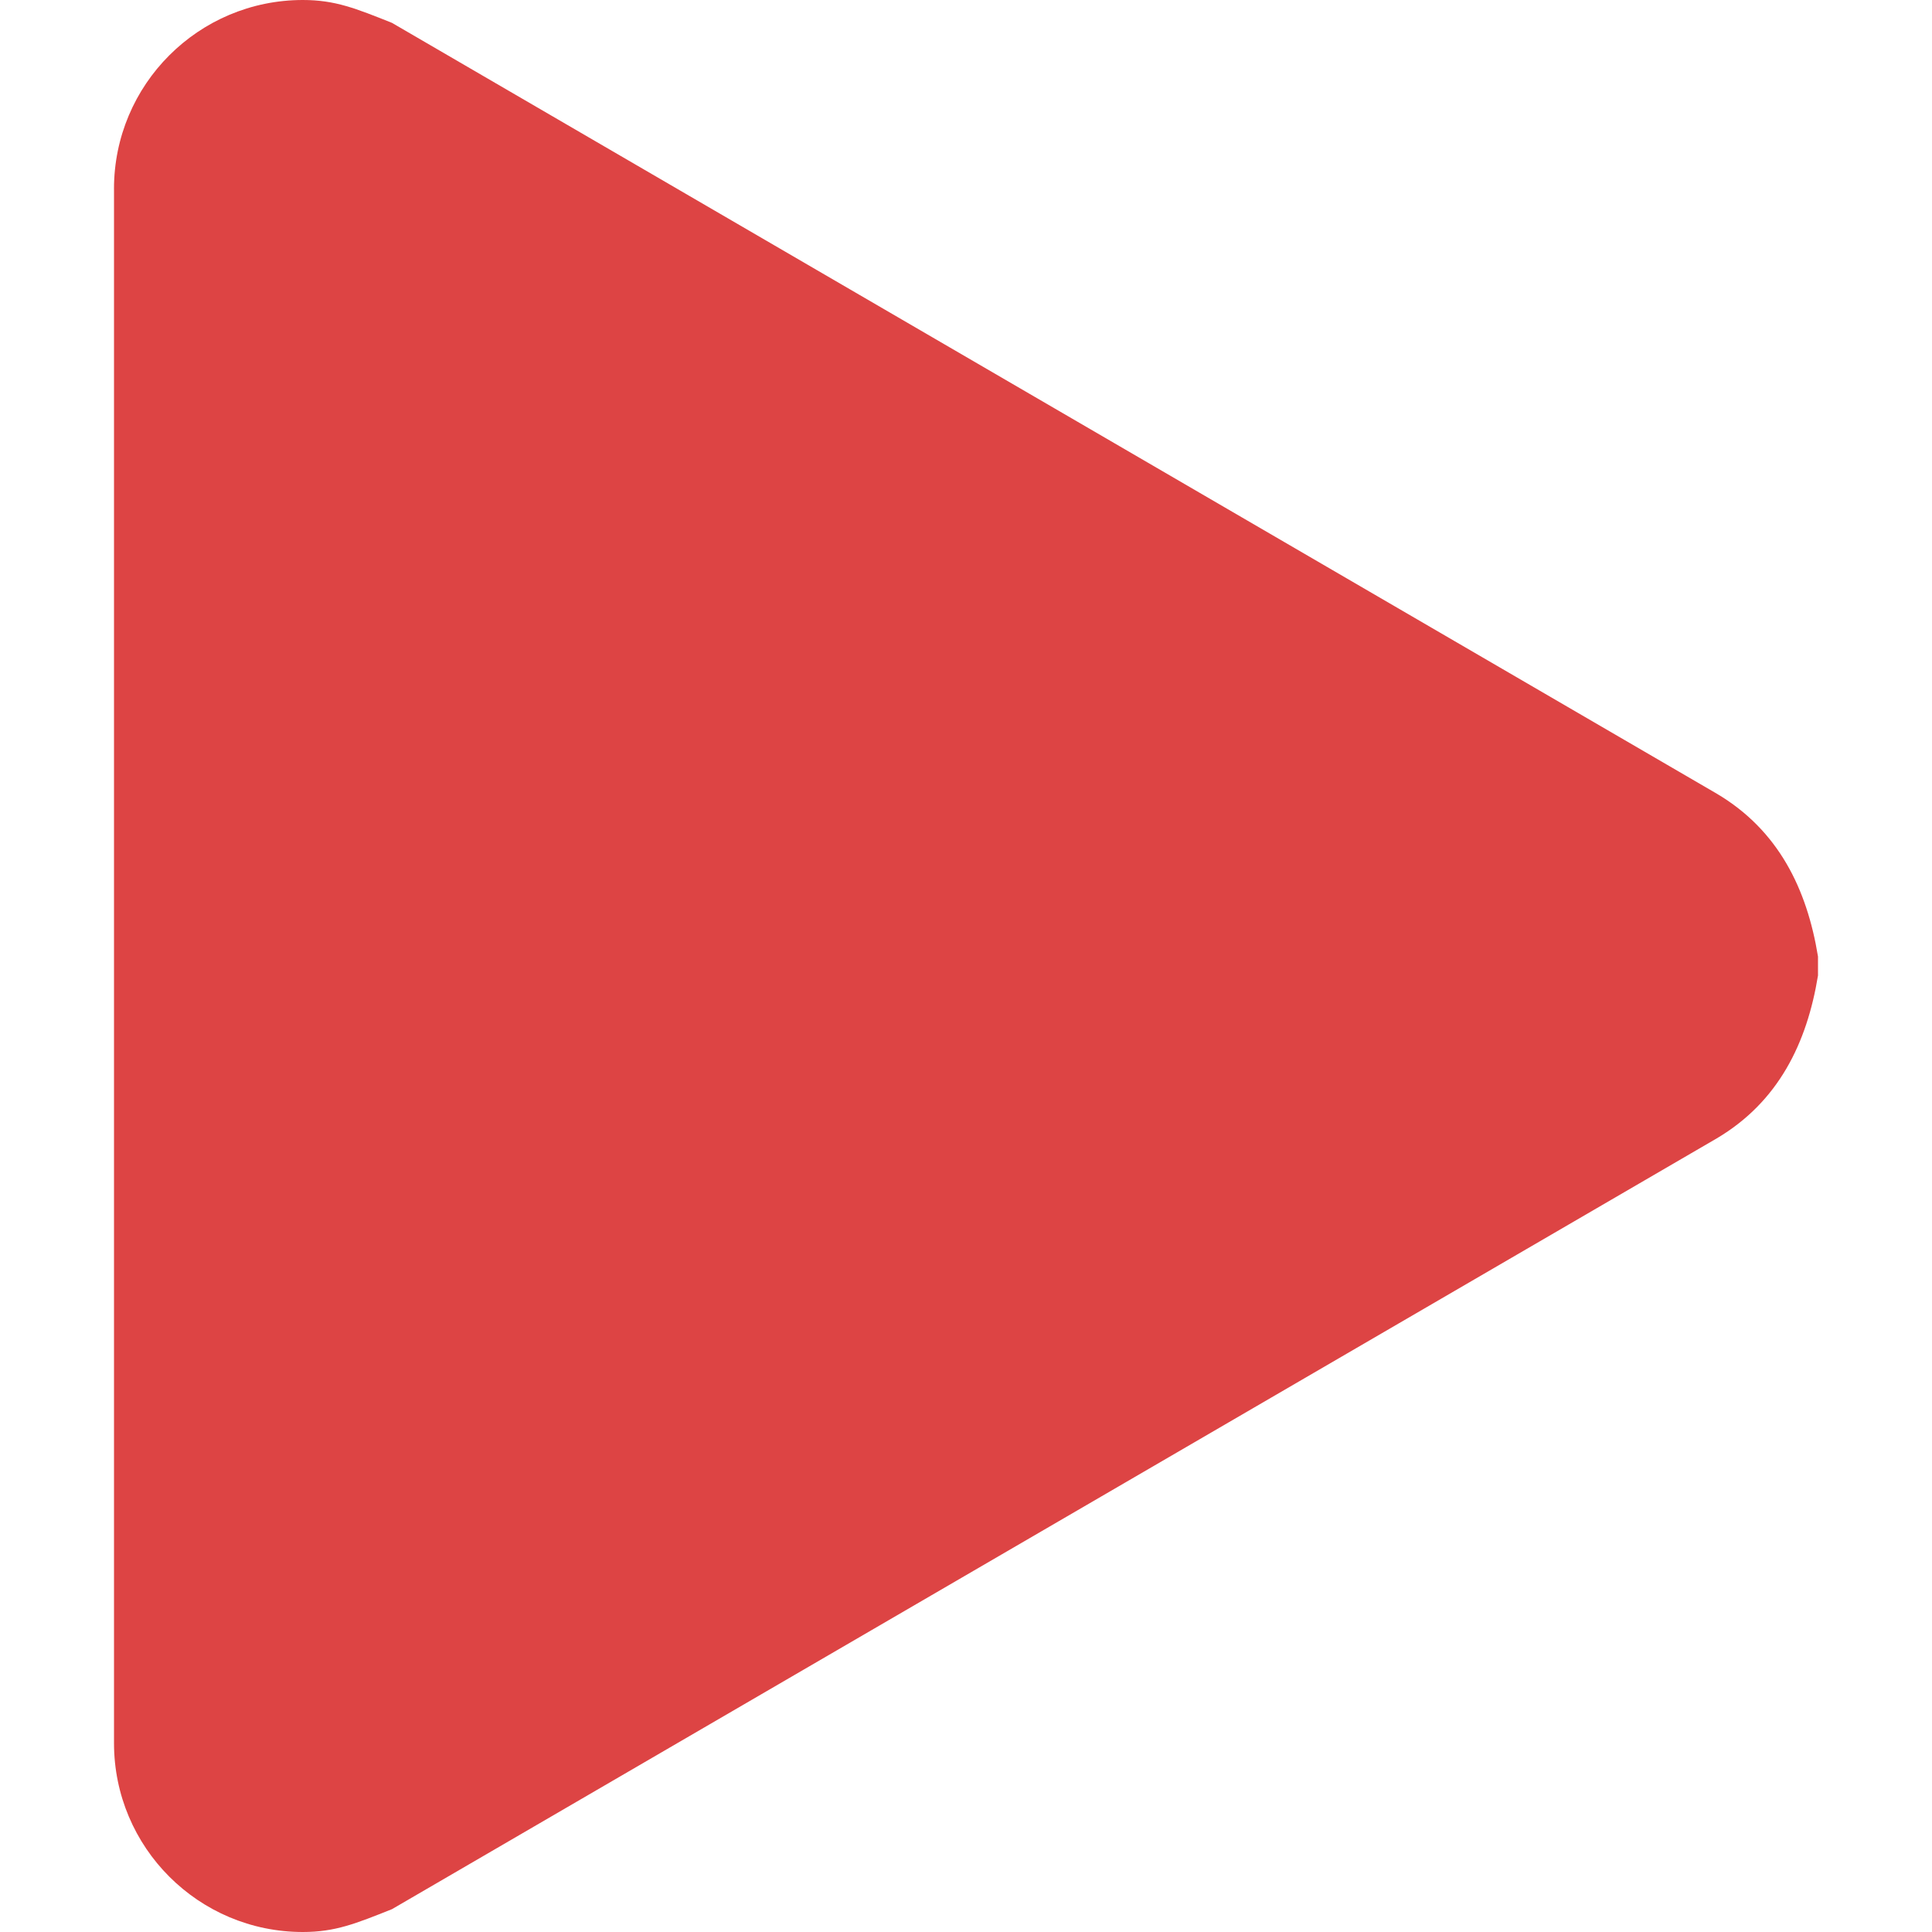
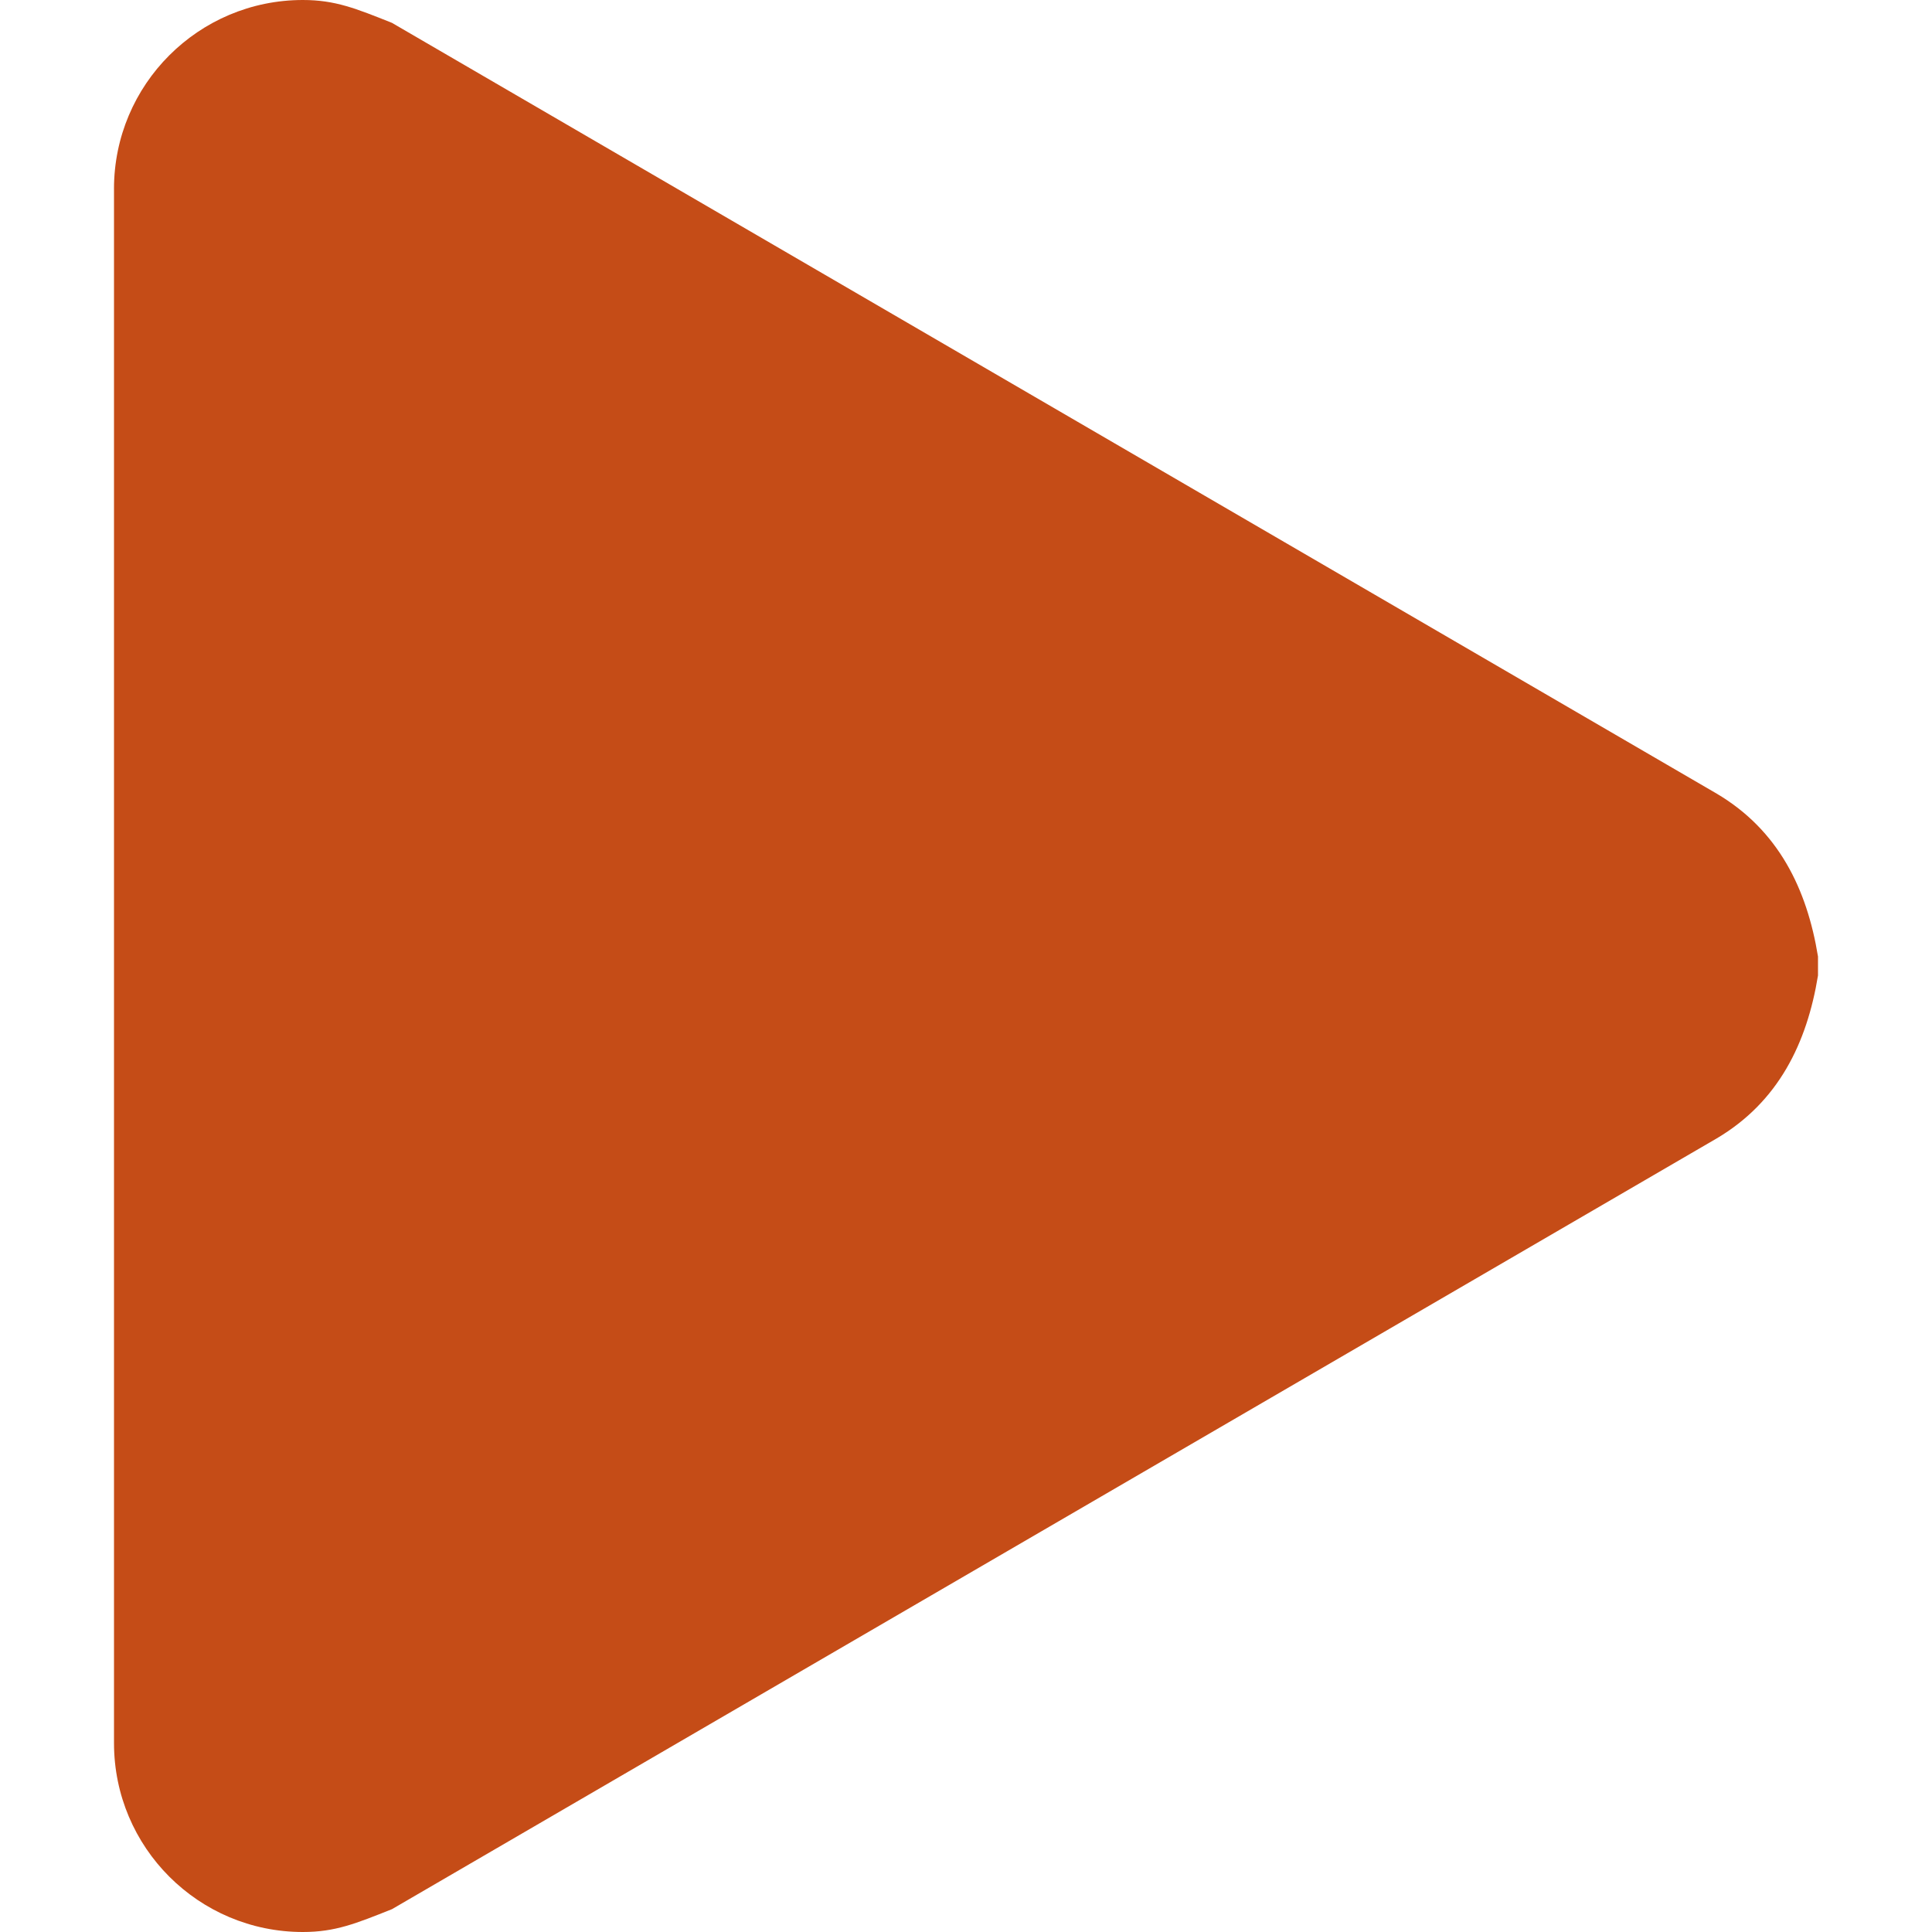
<svg xmlns="http://www.w3.org/2000/svg" version="1.1" id="Layer_1" x="0px" y="0px" width="100px" height="100px" viewBox="0 0 100 100" enable-background="new 0 0 100 100" xml:space="preserve">
-   <path style="fill:#d44" d="M5.9,9.777C5.9,4.377,10.276,0,15.676,0c1.677,0,2.74,0.438,4.61,1.182l68.577,39.9c3.189,1.89,4.666,4.927,5.236,8.428  v0.982c-0.57,3.499-2.047,6.537-5.236,8.428L20.287,98.819c-1.871,0.745-2.934,1.181-4.61,1.181c-5.4,0-9.776-4.377-9.776-9.777  V9.777z" />
+   <defs id="defs7" />
+   <path style="fill:#c54c17;fill-opacity:1" d="M5.9,9.777C5.9,4.377,10.276,0,15.676,0c1.677,0,2.74,0.438,4.61,1.182l68.577,39.9c3.189,1.89,4.666,4.927,5.236,8.428  v0.982c-0.57,3.499-2.047,6.537-5.236,8.428L20.287,98.819c-1.871,0.745-2.934,1.181-4.61,1.181c-5.4,0-9.776-4.377-9.776-9.777  V9.777z" id="path3" />
</svg>
